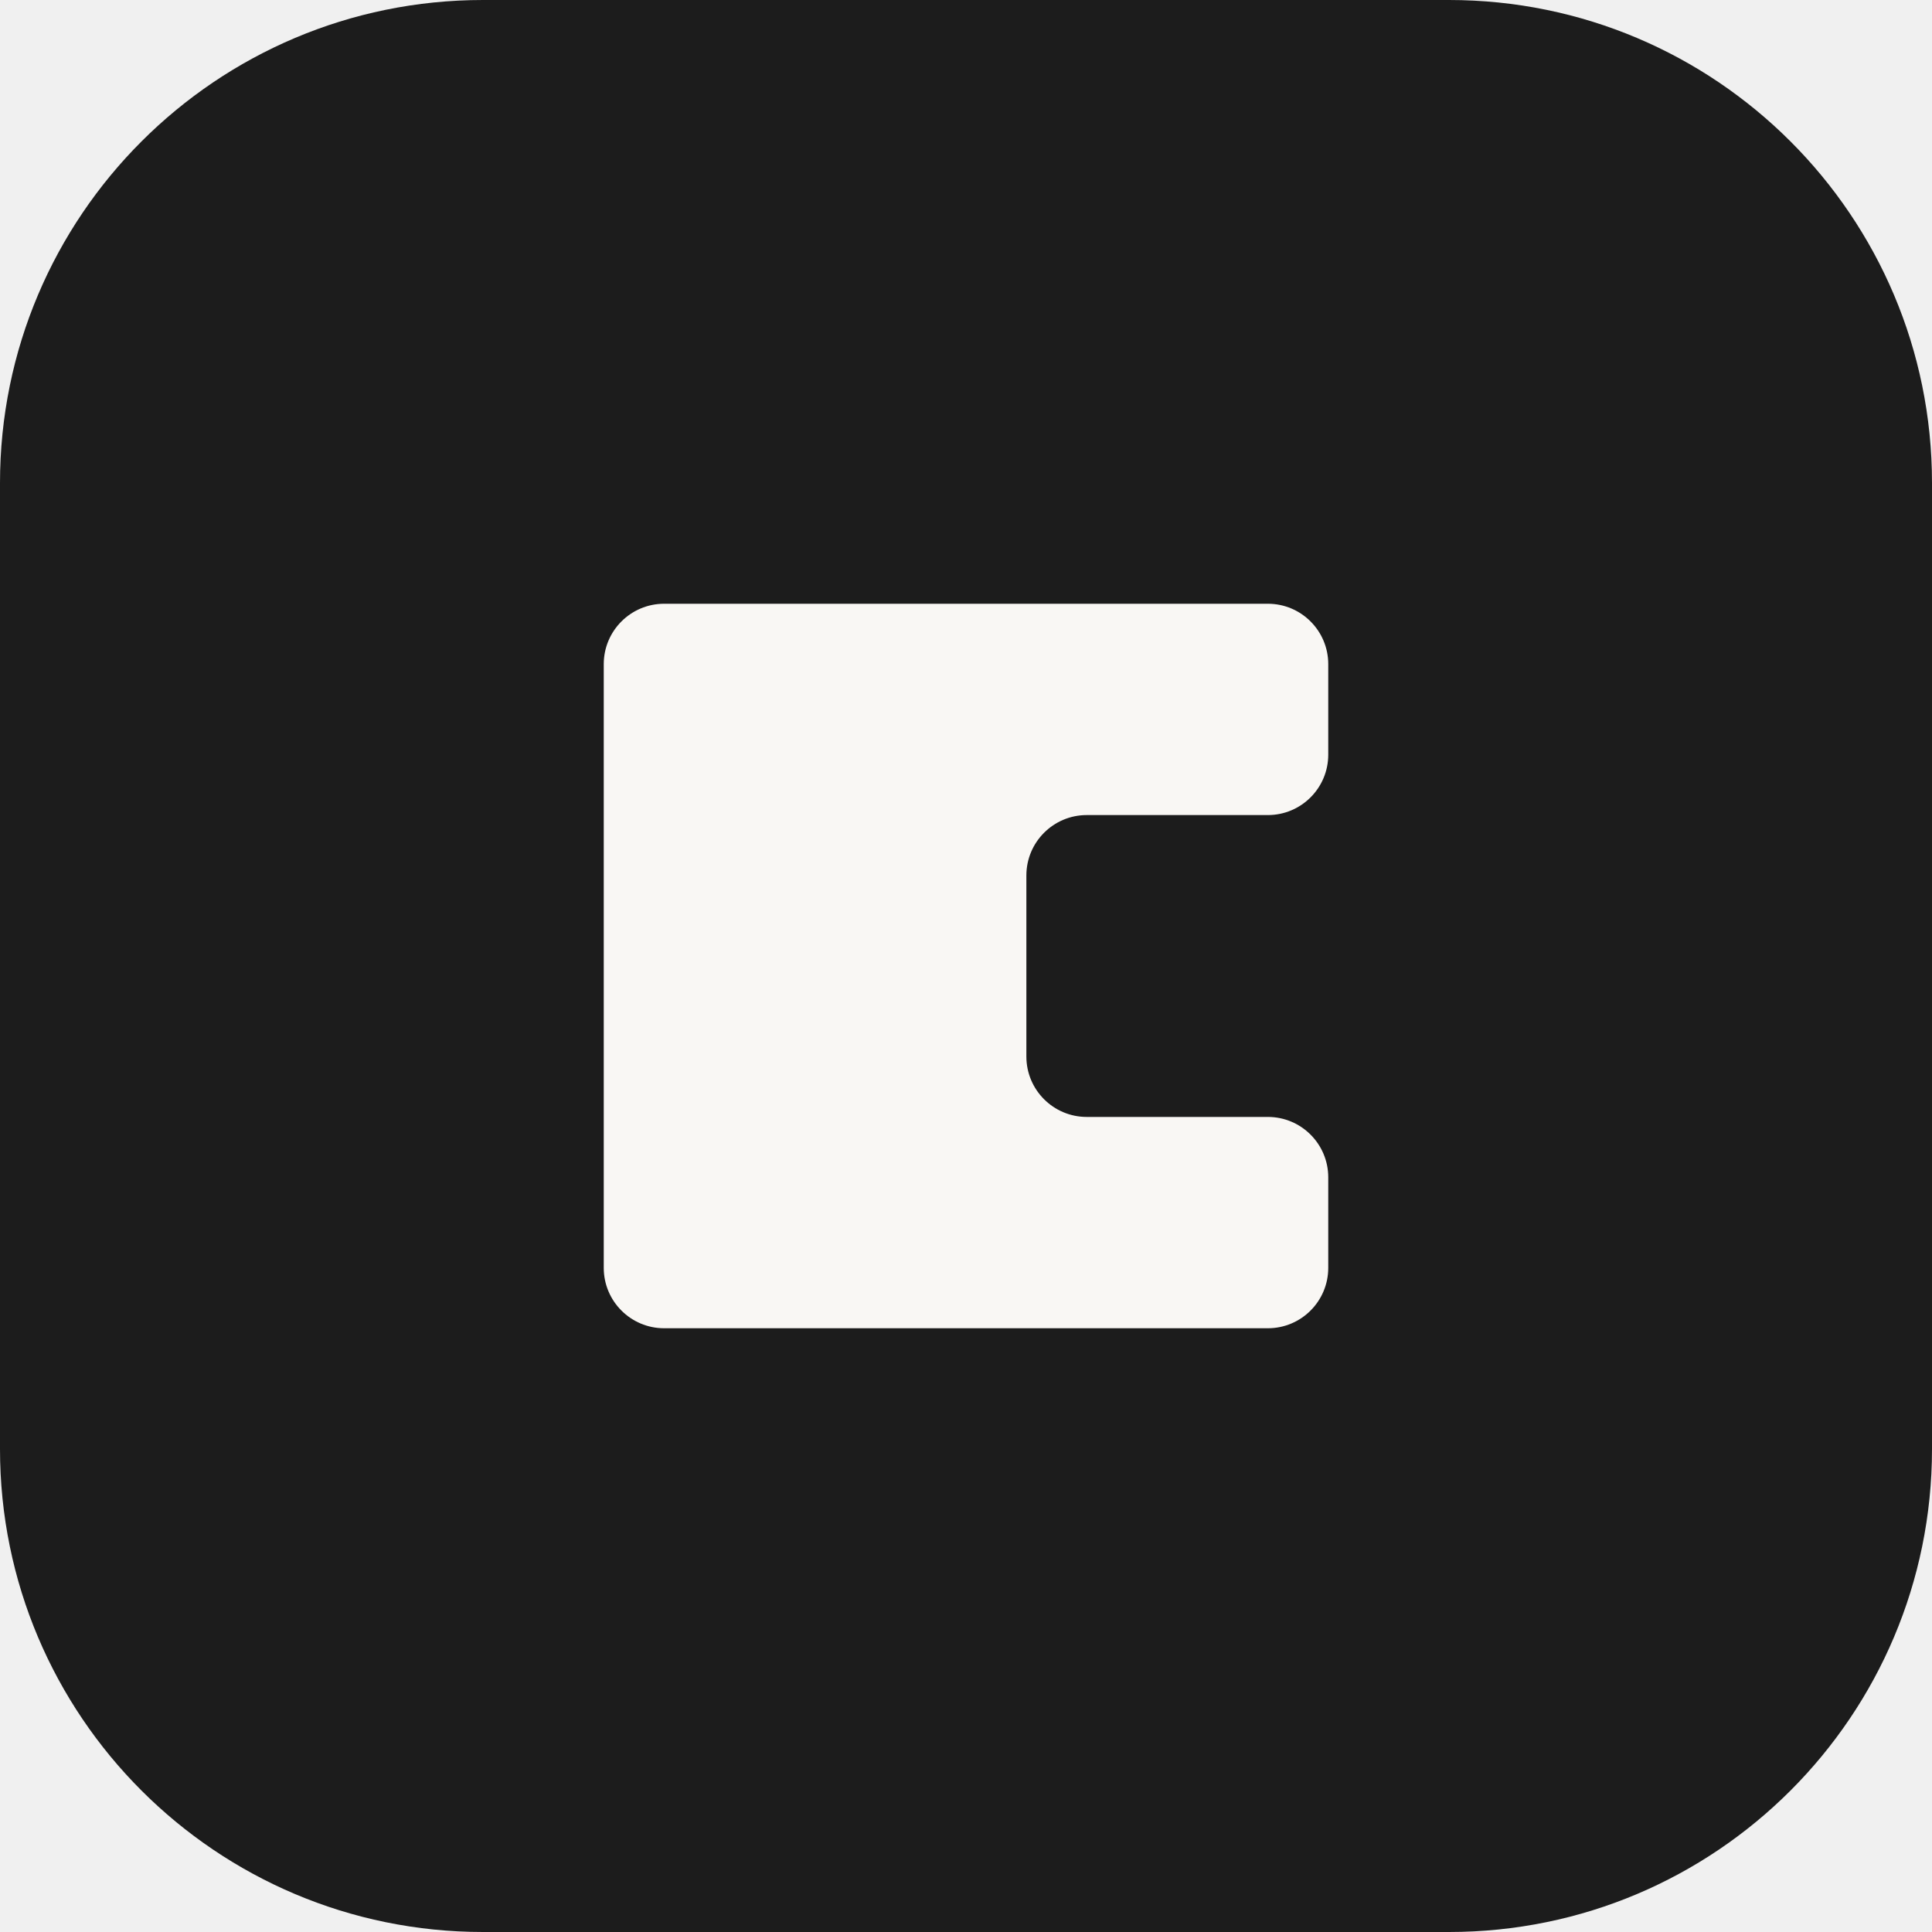
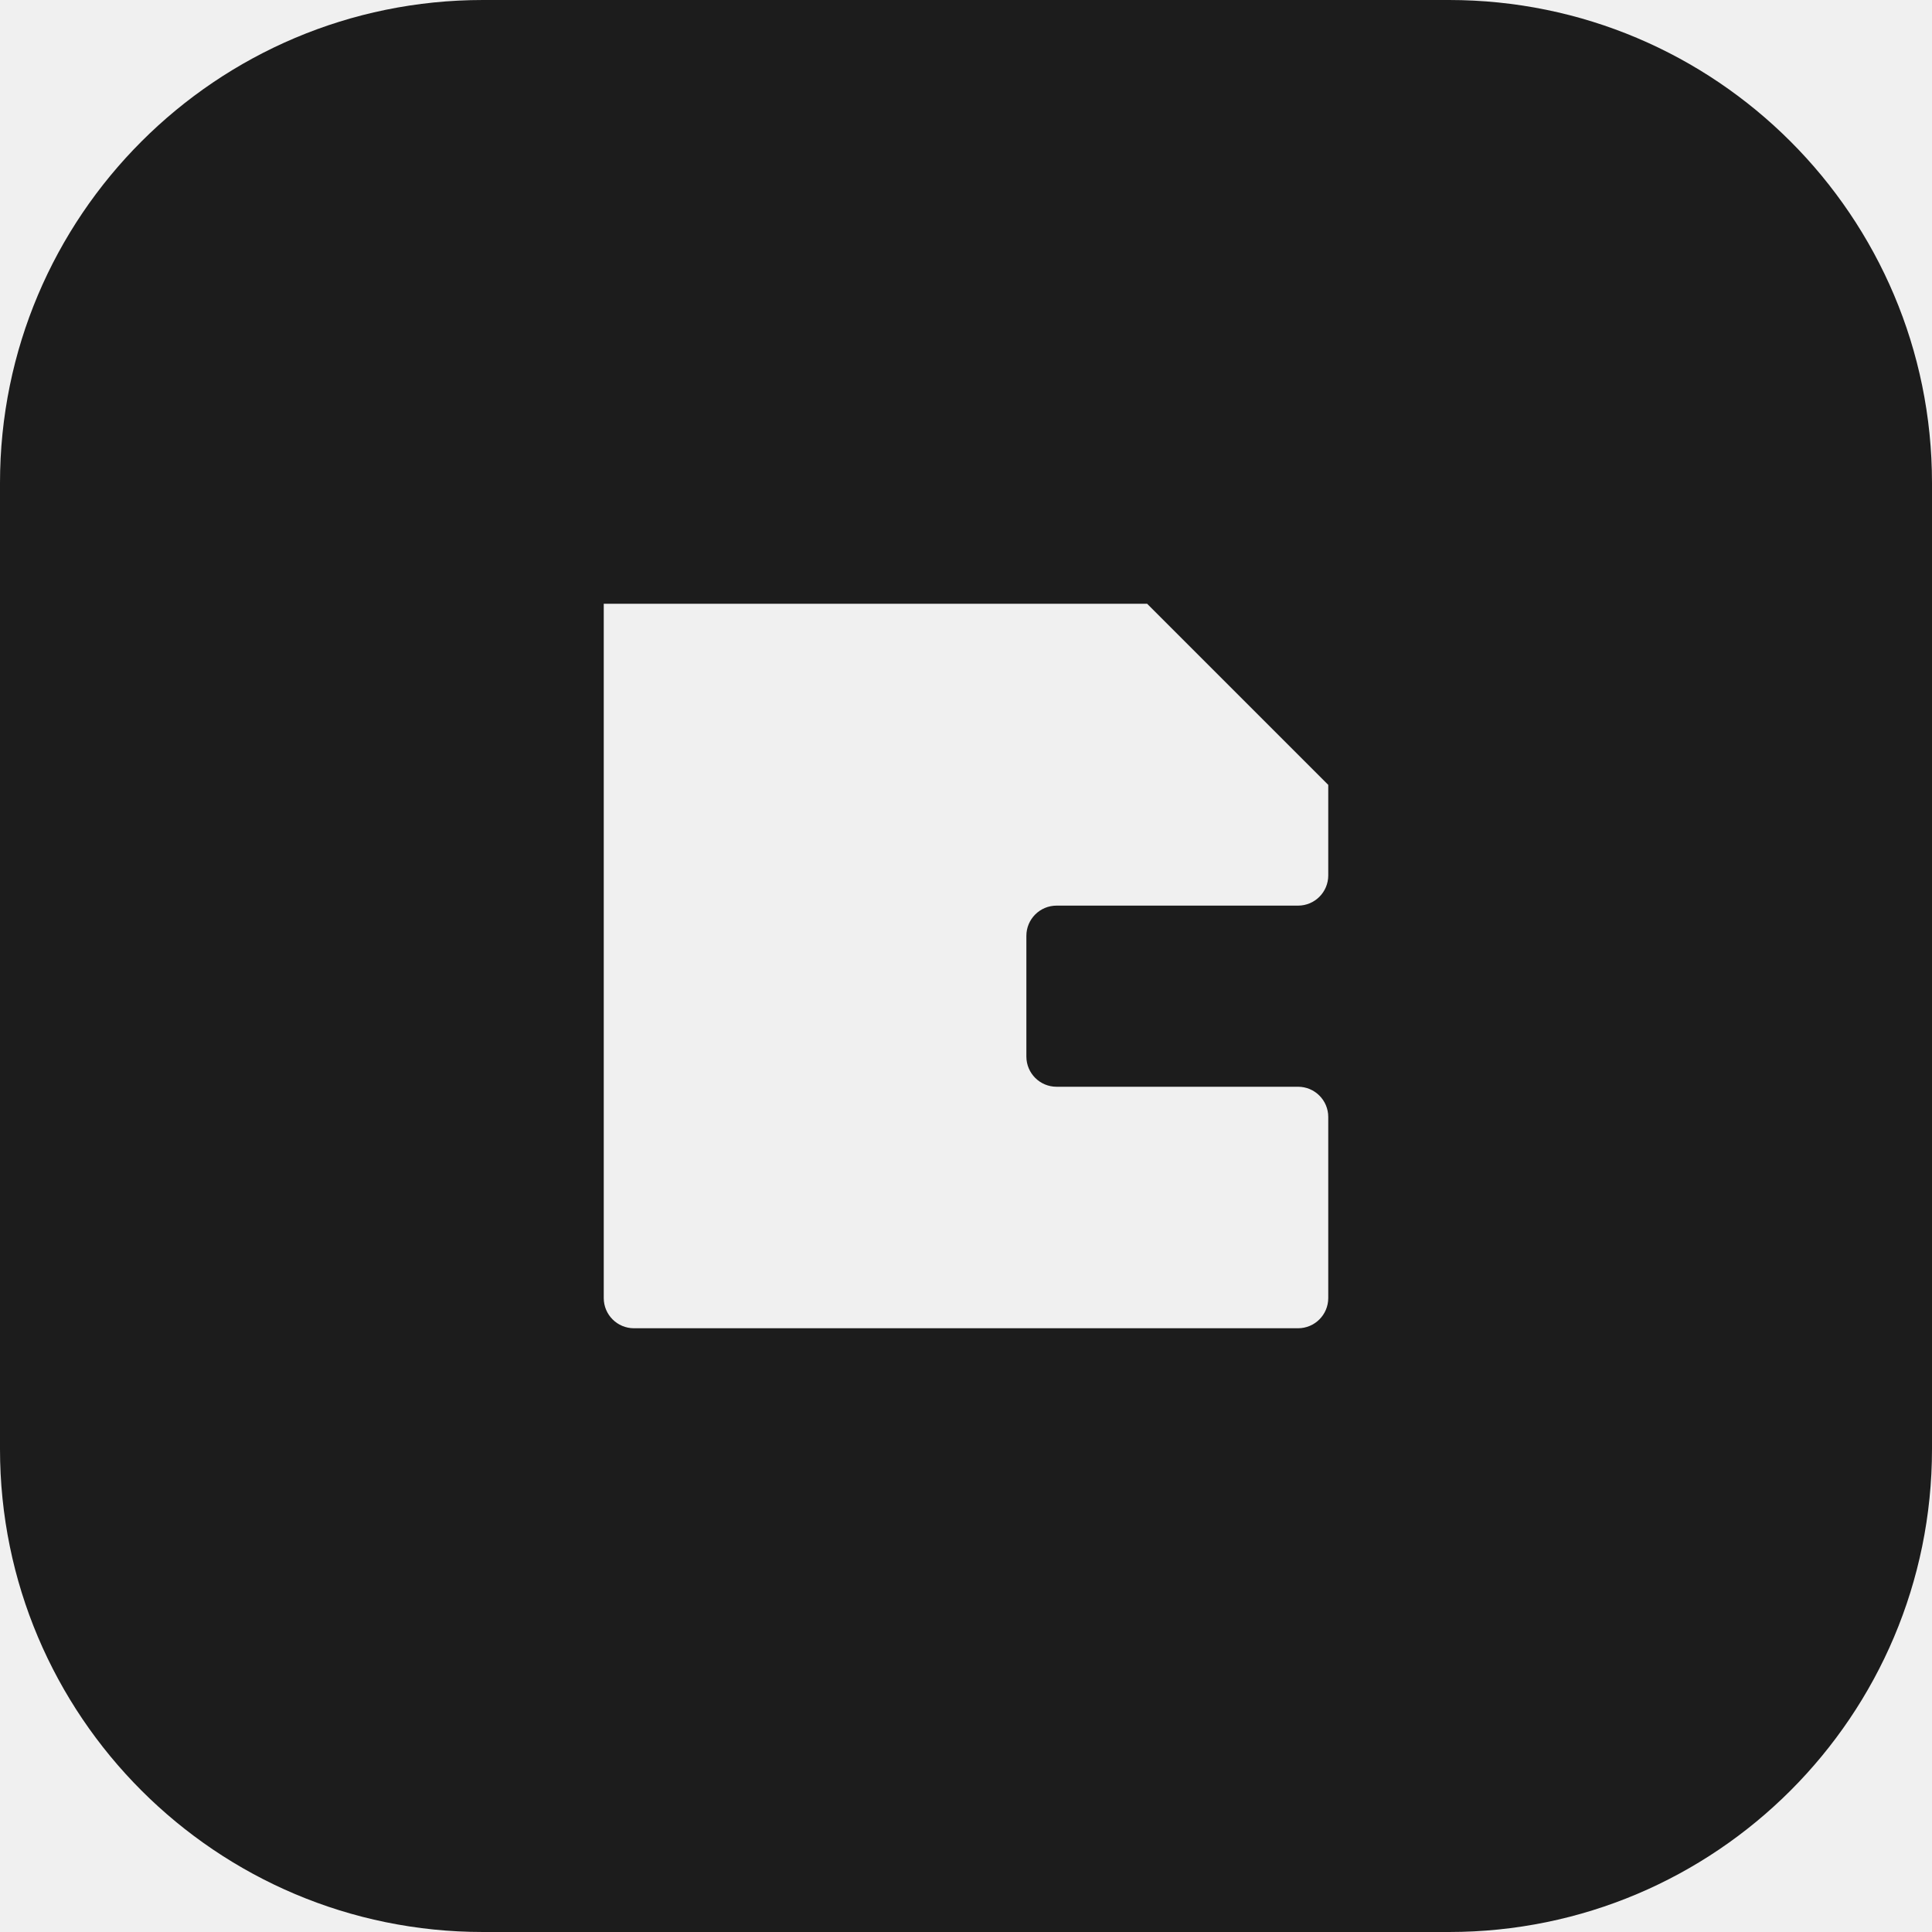
<svg xmlns="http://www.w3.org/2000/svg" viewBox="0 0 32 32" fill="none">
-   <rect width="32" height="32" rx="8" fill="#1C1C1C" />
-   <path d="M10 11C10 10.448 10.448 10 11 10H21C21.552 10 22 10.448 22 11V12.5C22 13.052 21.552 13.5 21 13.5H18C17.448 13.5 17 13.948 17 14.5V17.5C17 18.052 17.448 18.5 18 18.5H21C21.552 18.5 22 18.948 22 19.5V21C22 21.552 21.552 22 21 22H11C10.448 22 10 21.552 10 21V11Z" fill="#F9F7F4" />
+   <mask id="logo-cutout-mask">
+     <rect width="32" height="32" fill="white" />
+     <path d="M 10 10 L 19 10 L 22 13 L 22 14.5 C 22 14.776 21.776 15 21.5 15 L 17.5 15 C 17.224 15 17 15.224 17 15.5 L 17 17.5 C 17 17.776 17.224 18 17.5 18 L 21.5 18 C 21.776 18 22 18.224 22 18.5 L 22 21.5 C 22 21.776 21.776 22 21.5 22 L 10.5 22 C 10.224 22 10 21.776 10 21.5 Z" fill="black" />
+   </mask>
+   <rect width="32" height="32" rx="8" fill="#1C1C1C" mask="url(#logo-cutout-mask)" />
</svg>
